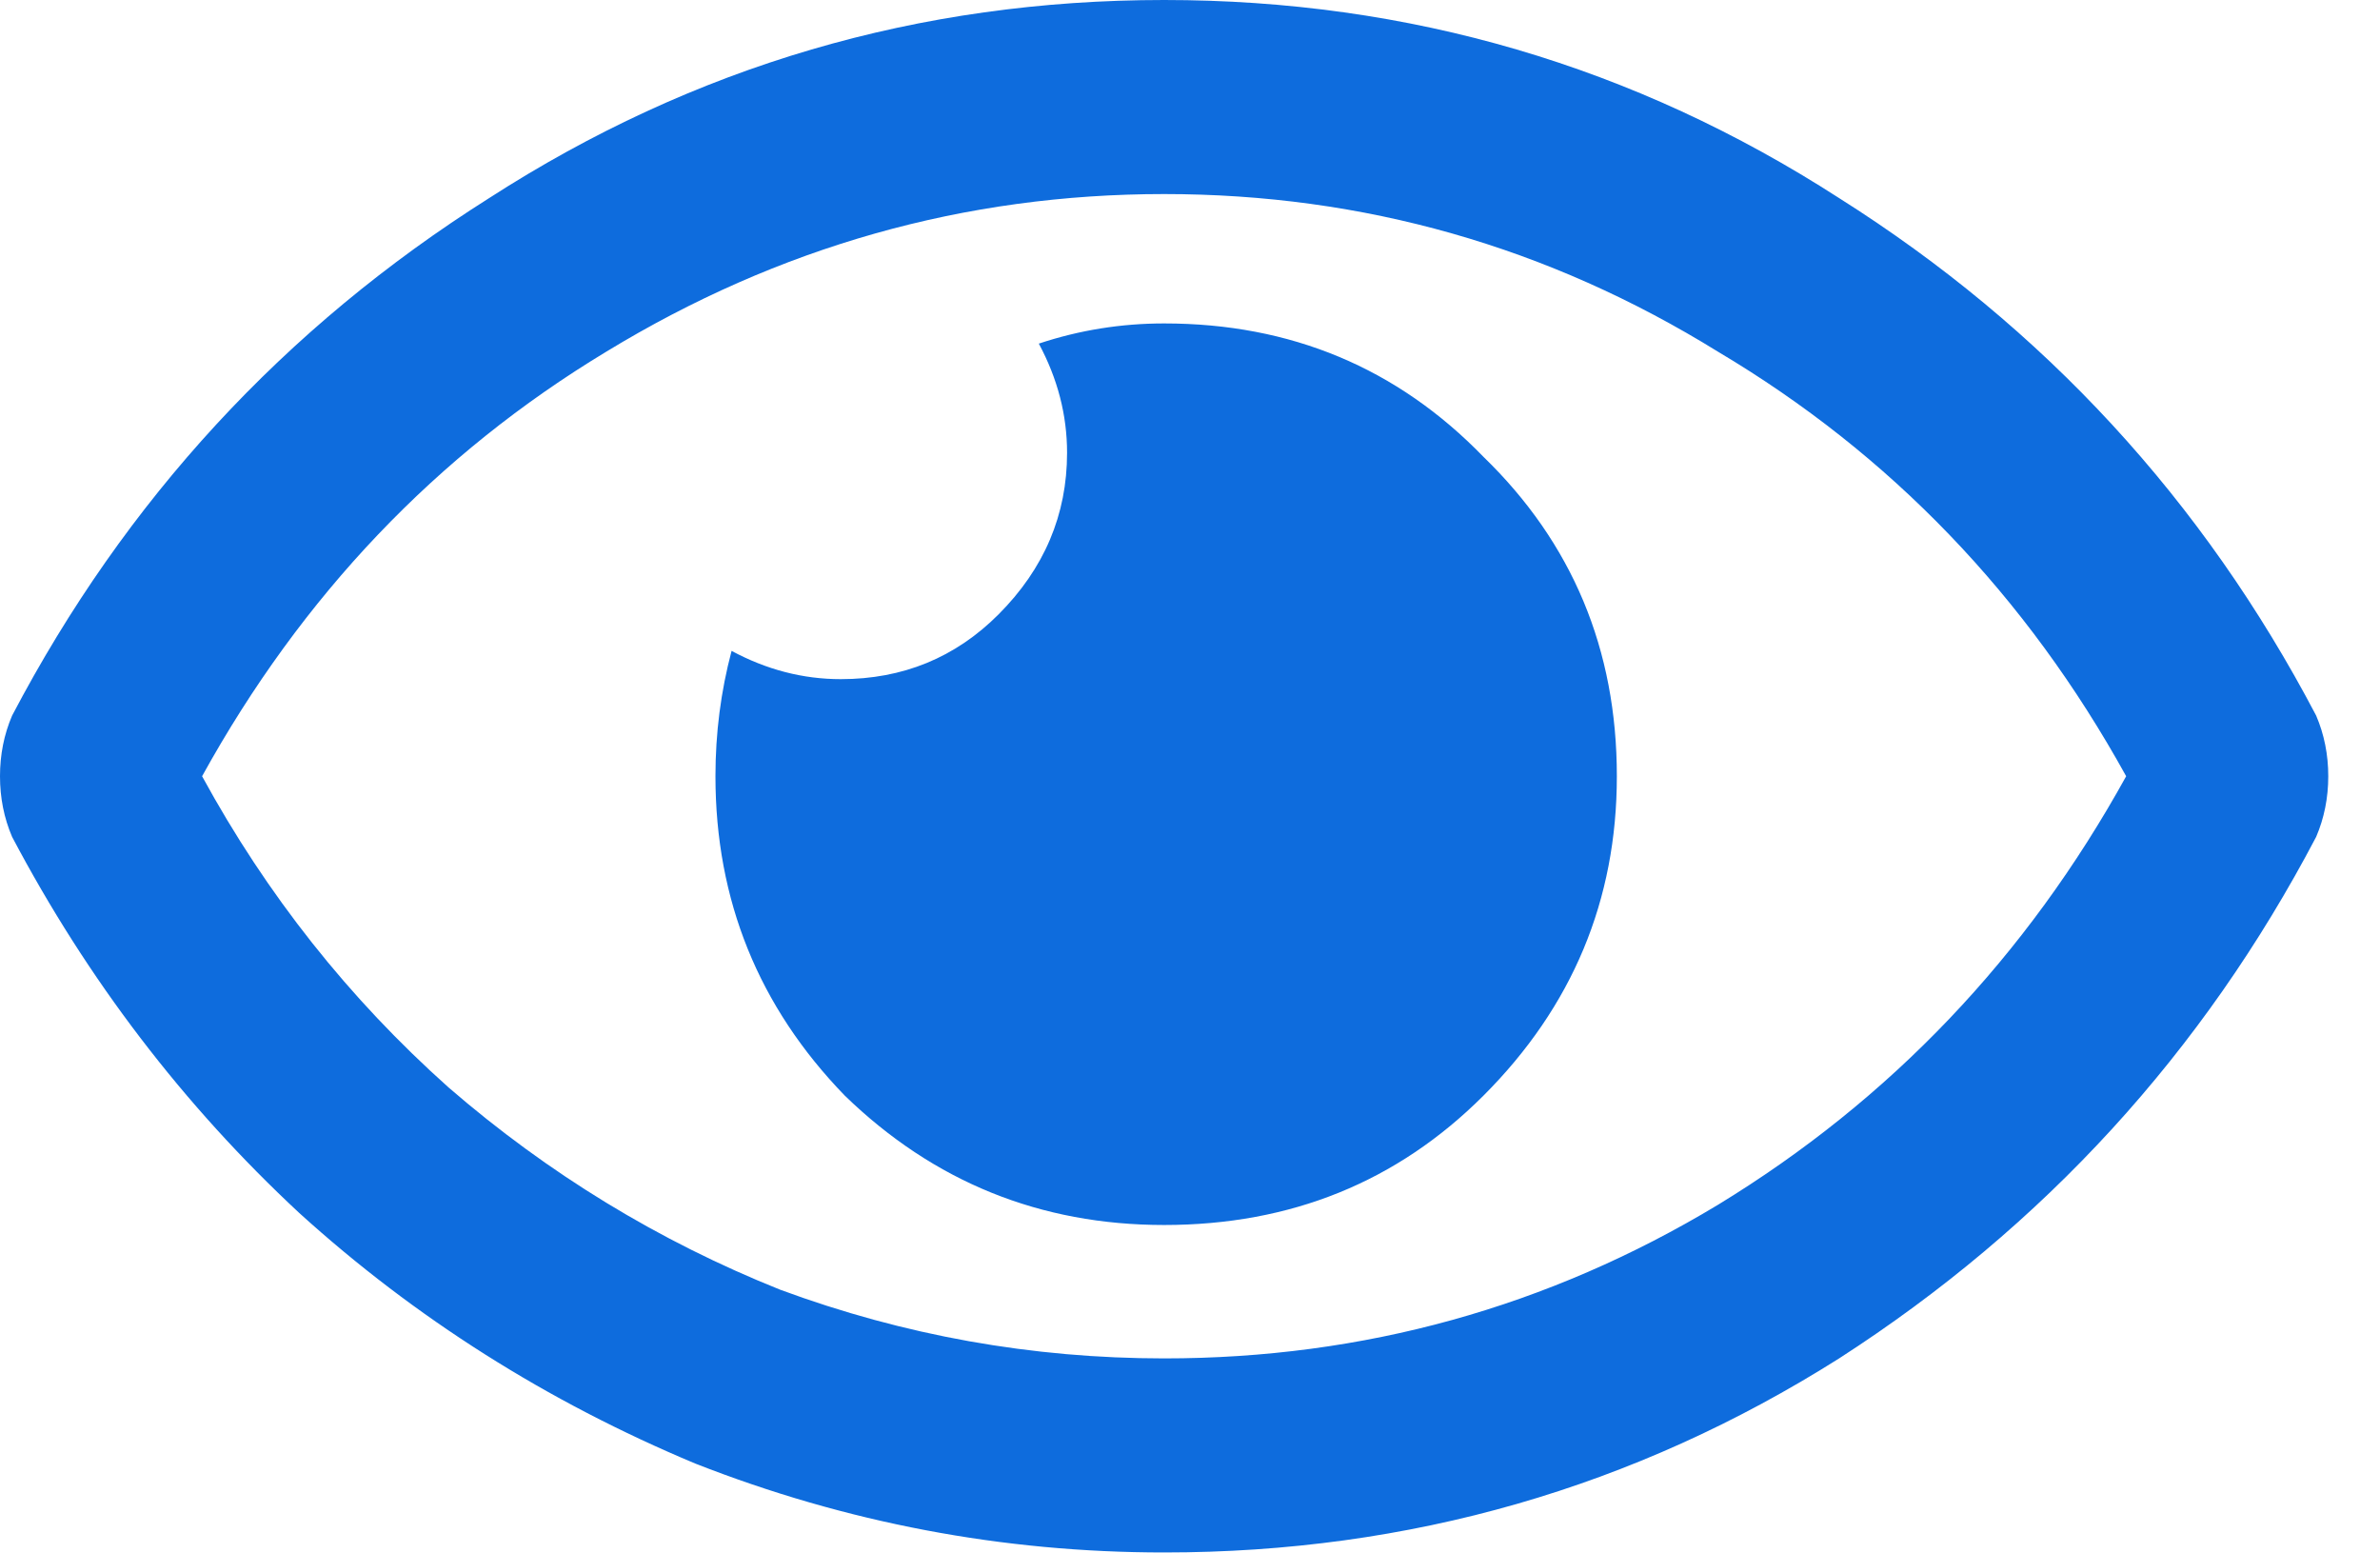
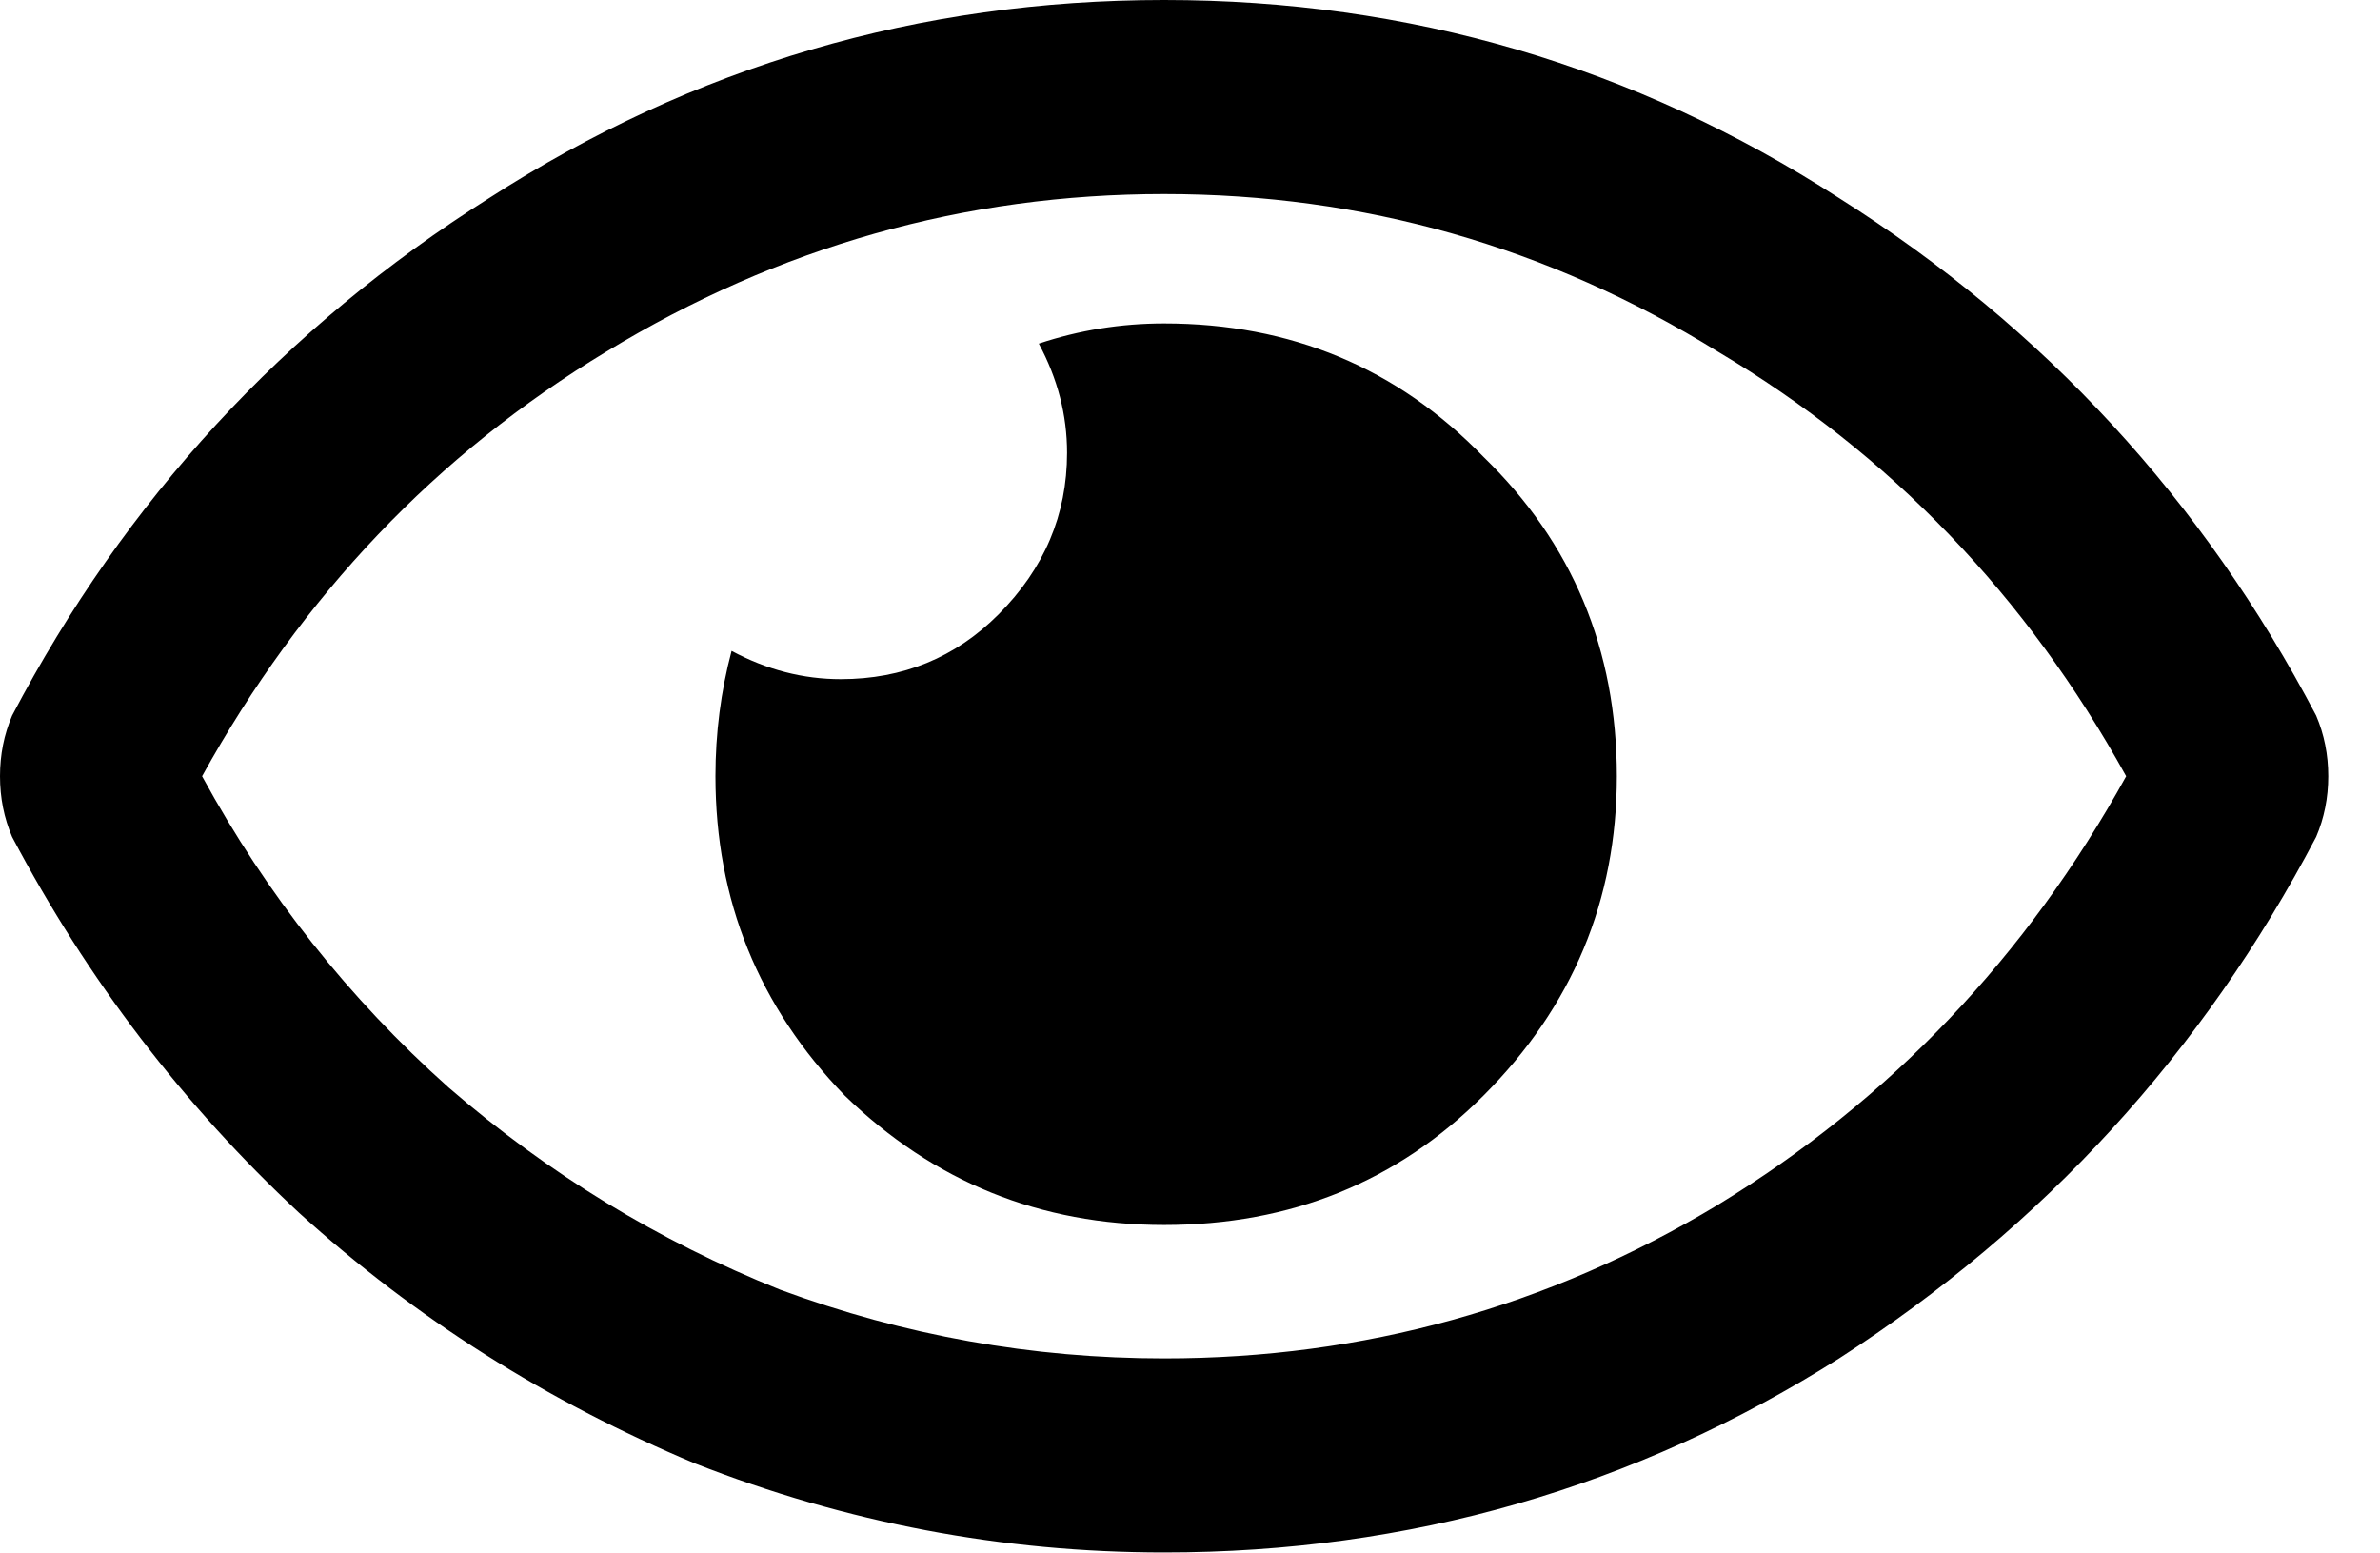
- <svg xmlns="http://www.w3.org/2000/svg" width="23" height="15" viewBox="0 0 23 15" fill="none">
-   <path d="M11.25 3.125C12.474 3.125 13.503 3.555 14.336 4.414C15.195 5.247 15.625 6.276 15.625 7.5C15.625 8.698 15.195 9.727 14.336 10.586C13.503 11.419 12.474 11.836 11.25 11.836C10.052 11.836 9.023 11.419 8.164 10.586C7.331 9.727 6.914 8.698 6.914 7.5C6.914 7.083 6.966 6.68 7.07 6.289C7.409 6.471 7.76 6.562 8.125 6.562C8.724 6.562 9.232 6.354 9.648 5.938C10.091 5.495 10.312 4.974 10.312 4.375C10.312 4.01 10.221 3.659 10.039 3.32C10.43 3.19 10.833 3.125 11.25 3.125ZM22.383 6.914C22.461 7.096 22.5 7.292 22.5 7.5C22.5 7.708 22.461 7.904 22.383 8.086C21.289 10.169 19.753 11.849 17.773 13.125C15.794 14.375 13.62 15 11.25 15C9.688 15 8.177 14.713 6.719 14.141C5.286 13.542 4.01 12.734 2.891 11.719C1.771 10.677 0.846 9.466 0.117 8.086C0.039 7.904 0 7.708 0 7.5C0 7.292 0.039 7.096 0.117 6.914C1.211 4.831 2.747 3.164 4.727 1.914C6.706 0.638 8.88 0 11.25 0C13.62 0 15.794 0.638 17.773 1.914C19.753 3.164 21.289 4.831 22.383 6.914ZM11.25 13.125C13.177 13.125 14.961 12.63 16.602 11.641C18.268 10.625 19.583 9.245 20.547 7.5C19.583 5.755 18.268 4.388 16.602 3.398C14.961 2.383 13.177 1.875 11.25 1.875C9.323 1.875 7.526 2.383 5.859 3.398C4.219 4.388 2.917 5.755 1.953 7.5C2.578 8.646 3.372 9.648 4.336 10.508C5.299 11.341 6.367 11.992 7.539 12.461C8.737 12.904 9.974 13.125 11.25 13.125Z" fill="#0E6CDD" />
+ <svg xmlns="http://www.w3.org/2000/svg" width="23" height="15" viewBox="0 0 23 15">
+   <path d="M11.25 3.125C12.474 3.125 13.503 3.555 14.336 4.414C15.195 5.247 15.625 6.276 15.625 7.5C15.625 8.698 15.195 9.727 14.336 10.586C13.503 11.419 12.474 11.836 11.25 11.836C10.052 11.836 9.023 11.419 8.164 10.586C7.331 9.727 6.914 8.698 6.914 7.5C6.914 7.083 6.966 6.68 7.07 6.289C7.409 6.471 7.76 6.562 8.125 6.562C8.724 6.562 9.232 6.354 9.648 5.938C10.091 5.495 10.312 4.974 10.312 4.375C10.312 4.01 10.221 3.659 10.039 3.32C10.43 3.19 10.833 3.125 11.25 3.125ZM22.383 6.914C22.461 7.096 22.5 7.292 22.5 7.5C22.5 7.708 22.461 7.904 22.383 8.086C21.289 10.169 19.753 11.849 17.773 13.125C15.794 14.375 13.62 15 11.25 15C9.688 15 8.177 14.713 6.719 14.141C5.286 13.542 4.01 12.734 2.891 11.719C1.771 10.677 0.846 9.466 0.117 8.086C0.039 7.904 0 7.708 0 7.5C0 7.292 0.039 7.096 0.117 6.914C1.211 4.831 2.747 3.164 4.727 1.914C6.706 0.638 8.88 0 11.25 0C13.62 0 15.794 0.638 17.773 1.914C19.753 3.164 21.289 4.831 22.383 6.914ZM11.25 13.125C13.177 13.125 14.961 12.63 16.602 11.641C18.268 10.625 19.583 9.245 20.547 7.5C19.583 5.755 18.268 4.388 16.602 3.398C14.961 2.383 13.177 1.875 11.25 1.875C9.323 1.875 7.526 2.383 5.859 3.398C4.219 4.388 2.917 5.755 1.953 7.5C2.578 8.646 3.372 9.648 4.336 10.508C5.299 11.341 6.367 11.992 7.539 12.461C8.737 12.904 9.974 13.125 11.25 13.125Z" />
</svg>
